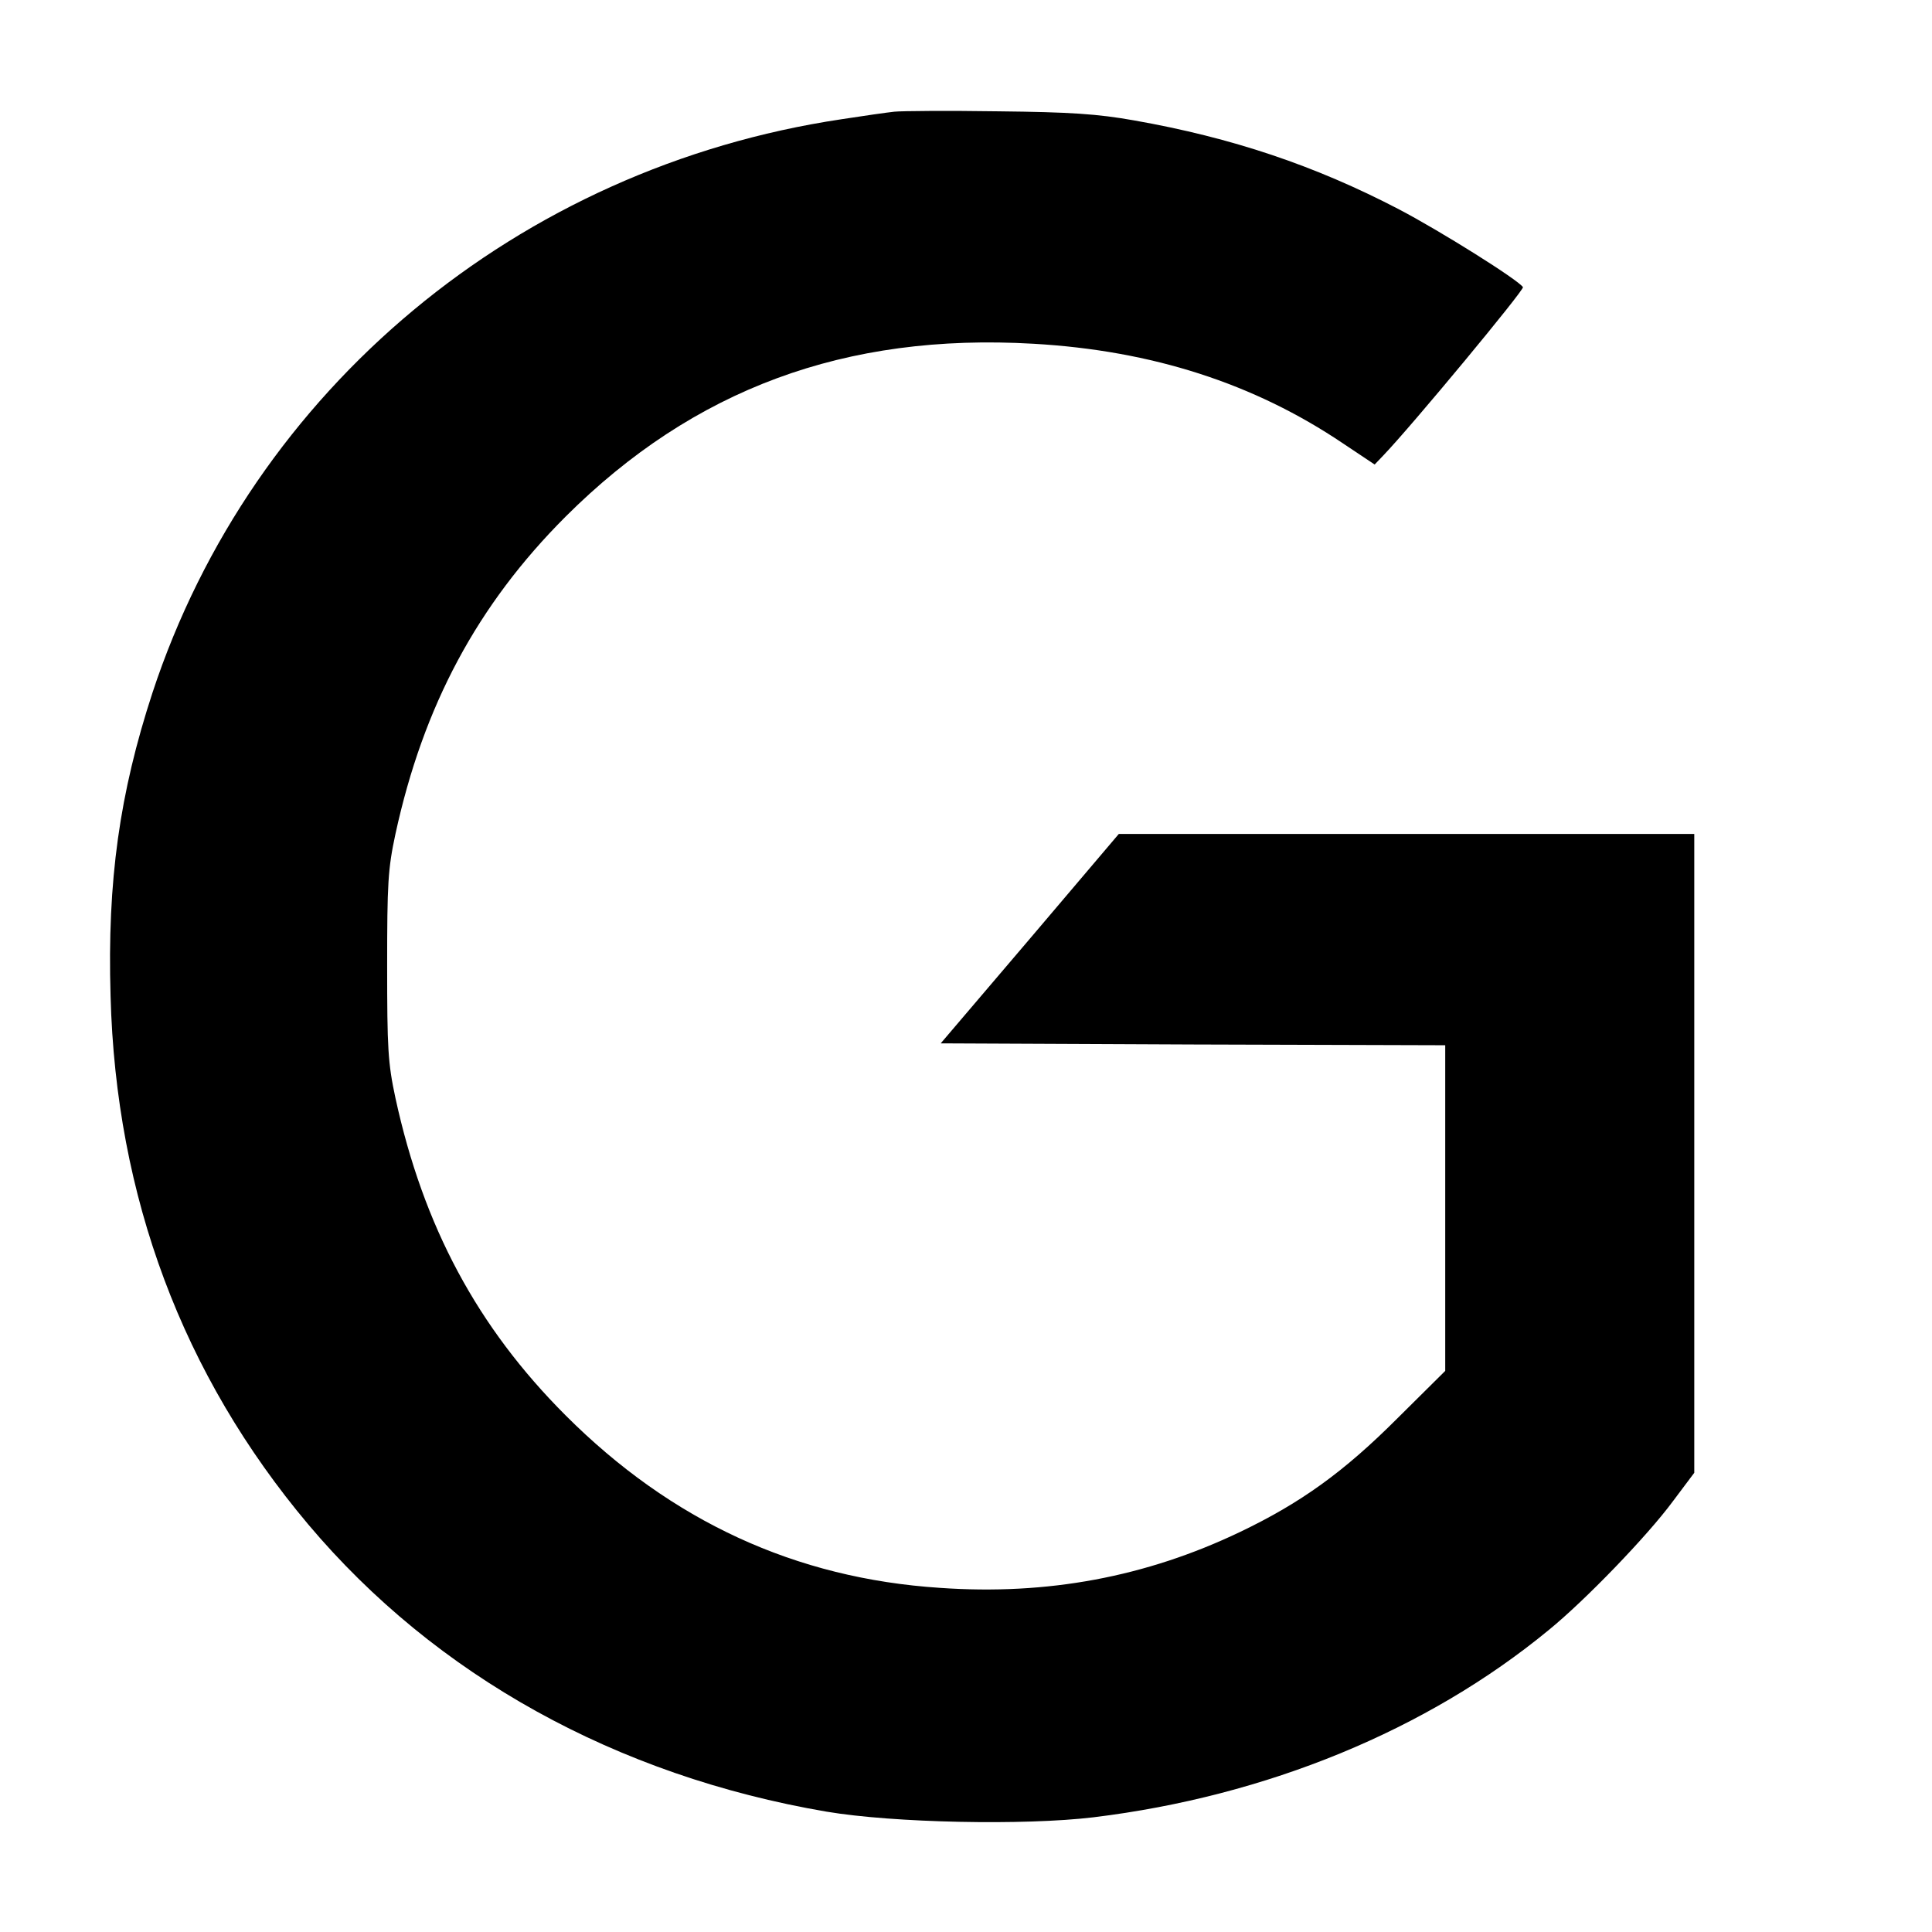
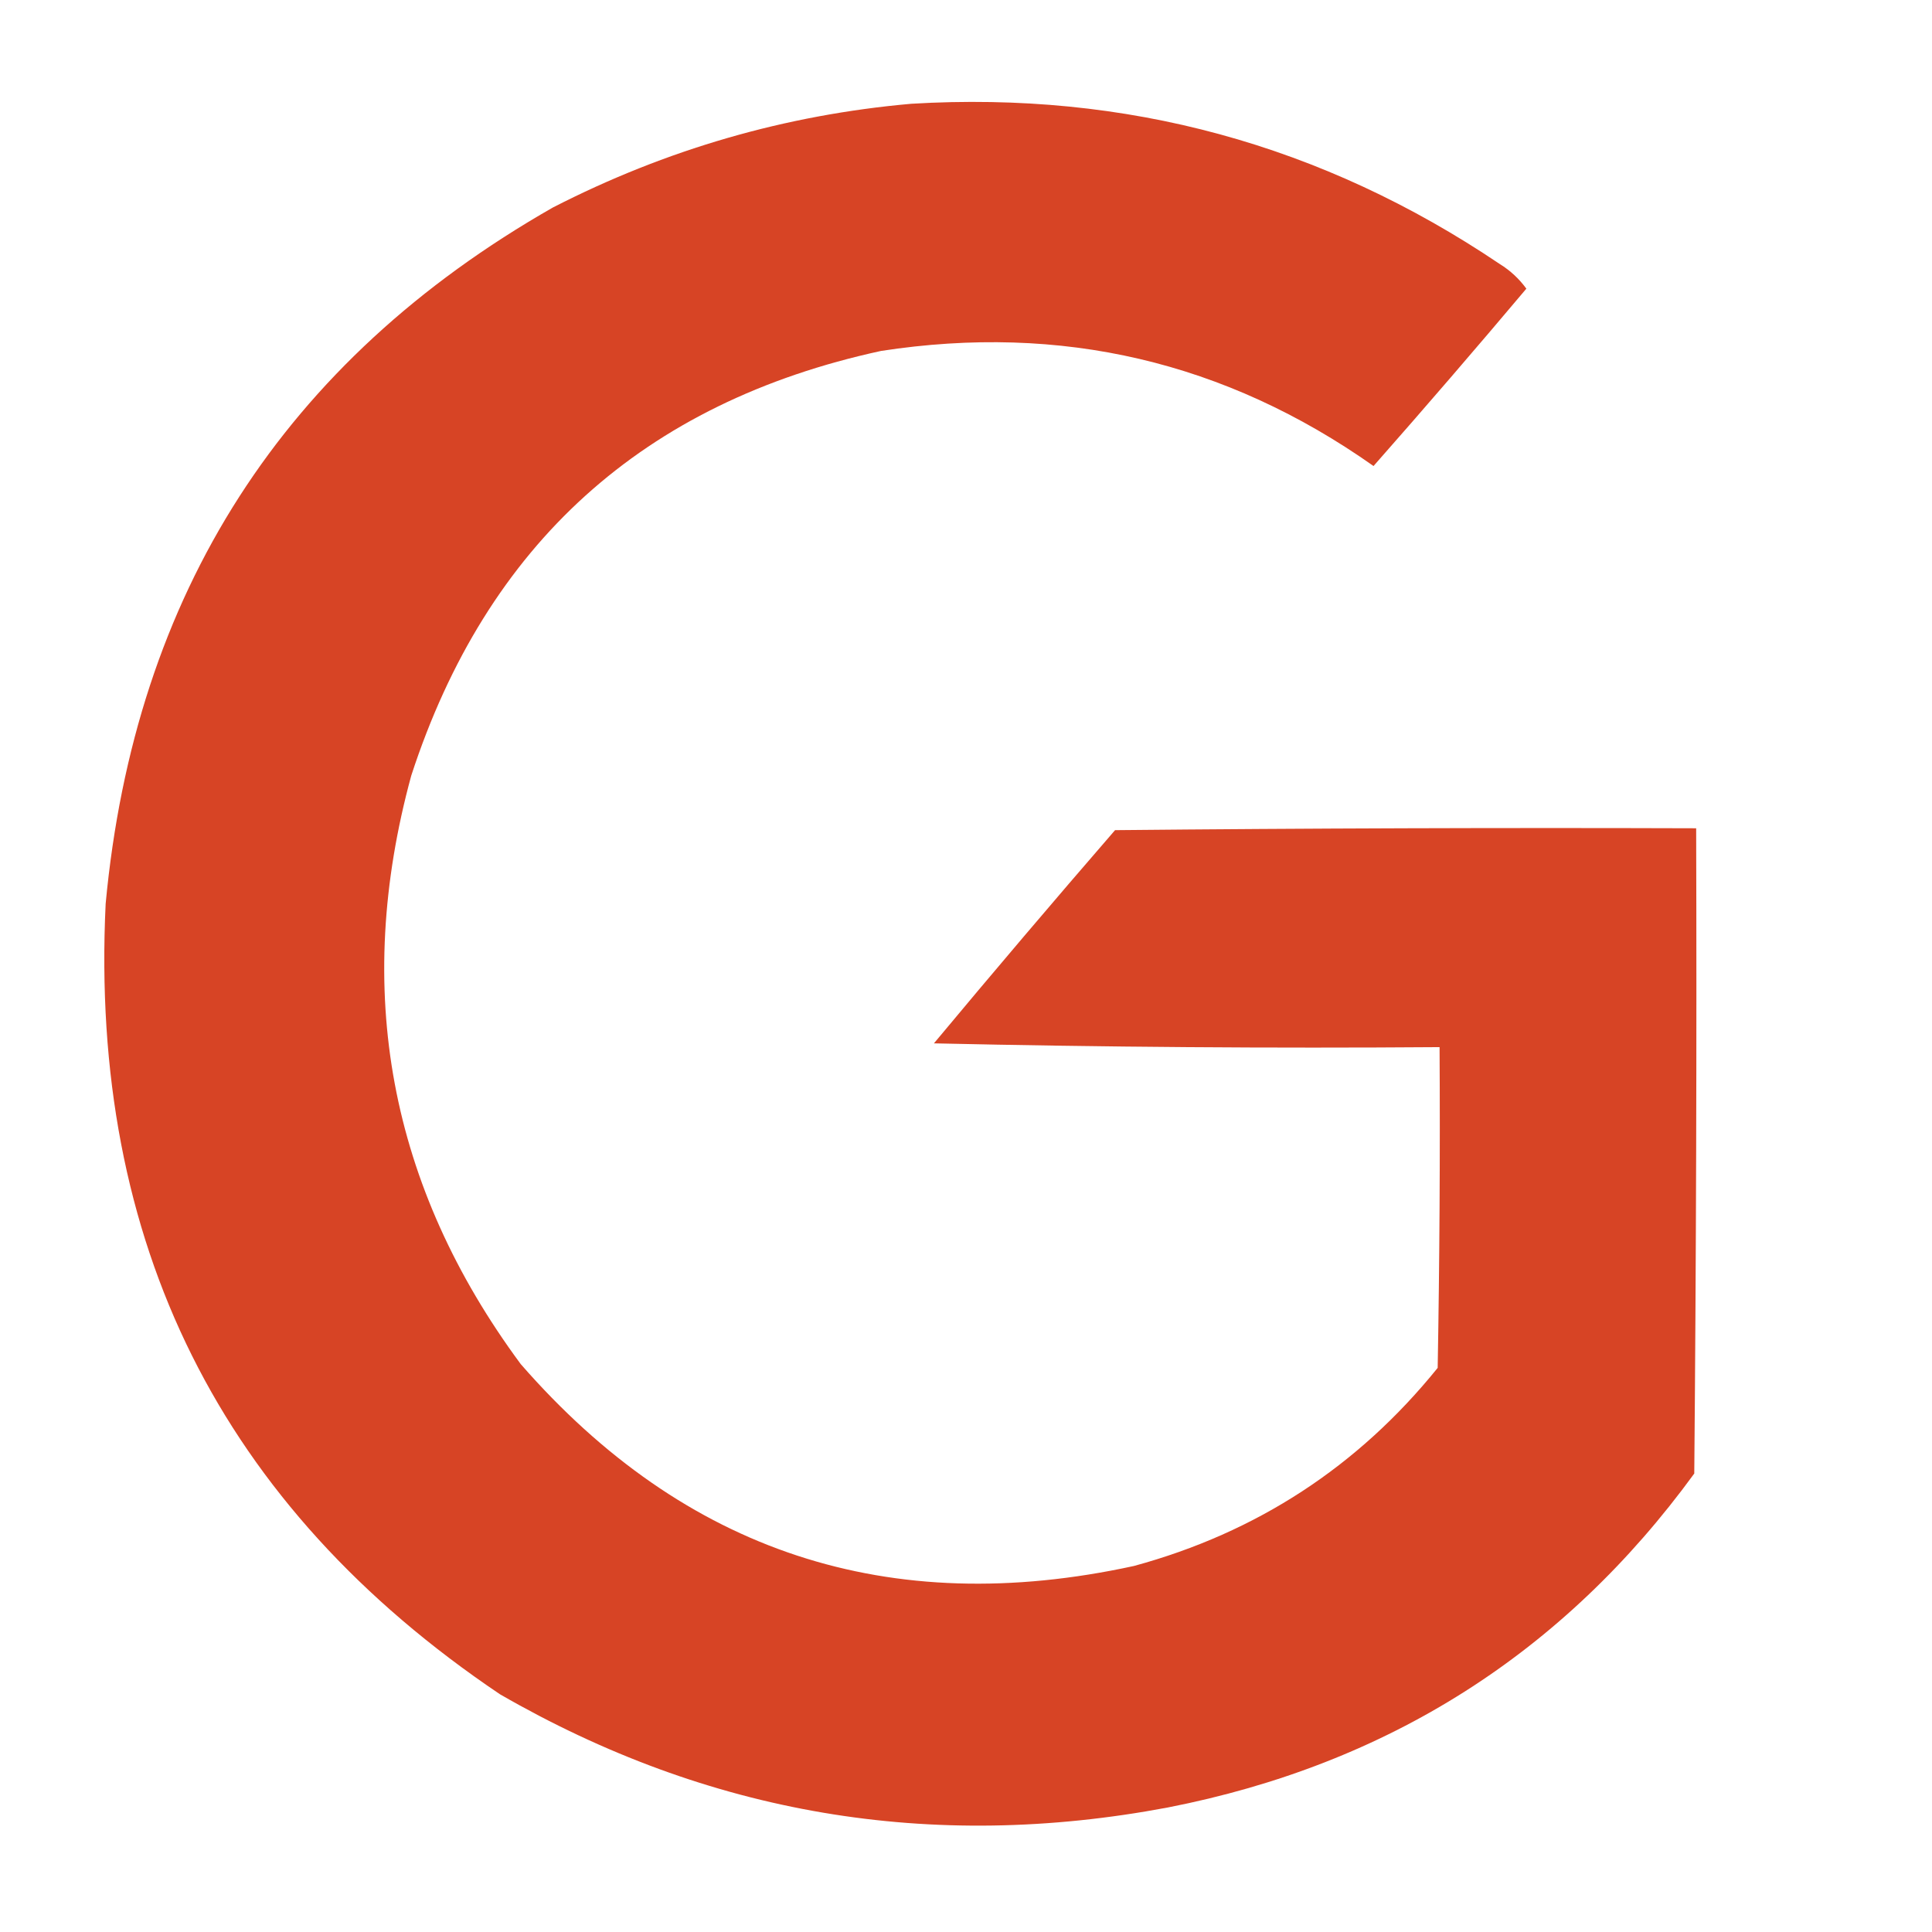
- <svg xmlns="http://www.w3.org/2000/svg" version="1.0" width="512pt" height="512pt" viewBox="0 0 512 512" preserveAspectRatio="xMidYMid meet">
-   <g transform="translate(0,512) scale(0.1,-0.1)" fill="#000000" stroke="none">
-     <path d="M2370 4824 c-19 -2 -82 -11 -140 -20 -856 -128 -1561 -715 -1826 -1520 -87 -266 -120 -498 -111 -803 14 -533 191 -1005 524 -1401 338 -401 817 -666 1373 -761 178 -30 525 -37 708 -15 459 56 884 231 1206 496 97 79 261 249 329 341 l57 76 0 846 0 847 -762 0 -763 0 -236 -278 -236 -277 668 -3 669 -2 0 -431 0 -432 -127 -126 c-142 -142 -256 -224 -417 -301 -249 -119 -510 -168 -795 -148 -383 25 -712 177 -992 457 -234 234 -377 501 -451 841 -20 93 -22 132 -22 350 0 218 2 257 22 350 74 340 217 607 451 841 339 338 741 487 1240 458 314 -18 584 -105 820 -264 l84 -56 22 23 c76 79 375 440 371 447 -12 19 -219 149 -330 207 -221 115 -440 189 -701 235 -96 17 -168 22 -360 24 -132 2 -256 1 -275 -1z" />
+ <svg xmlns="http://www.w3.org/2000/svg" version="1.1" width="512px" height="512px" style="shape-rendering:geometricPrecision; text-rendering:geometricPrecision; image-rendering:optimizeQuality; fill-rule:evenodd; clip-rule:evenodd">
+   <g>
+     <path style="opacity:0.981" fill="#d64122" d="M 241.5,27.5 C 298.424,24.093 350.424,38.26 397.5,70C 400.255,71.711 402.589,73.878 404.5,76.5C 391.163,92.334 377.663,108.001 364,123.5C 324.752,95.815 281.252,85.648 233.5,93C 170.498,106.667 128.998,144.167 109,205.5C 93.471,262.343 103.138,314.343 138,361.5C 181.436,411.311 235.603,429.145 300.5,415C 333.053,406.148 359.887,388.648 381,362.5C 381.5,334.169 381.667,305.835 381.5,277.5C 336.828,277.833 292.162,277.5 247.5,276.5C 263.312,257.52 279.312,238.686 295.5,220C 346.832,219.5 398.166,219.333 449.5,219.5C 449.667,276.501 449.5,333.501 449,390.5C 414.33,438.083 367.83,467.583 309.5,479C 246.687,490.839 187.687,480.839 132.5,449C 58.509,399.185 23.676,329.352 28,239.5C 35.705,157.187 75.205,95.687 146.5,55C 176.49,39.61 208.156,30.443 241.5,27.5 Z" />
  </g>
</svg>
